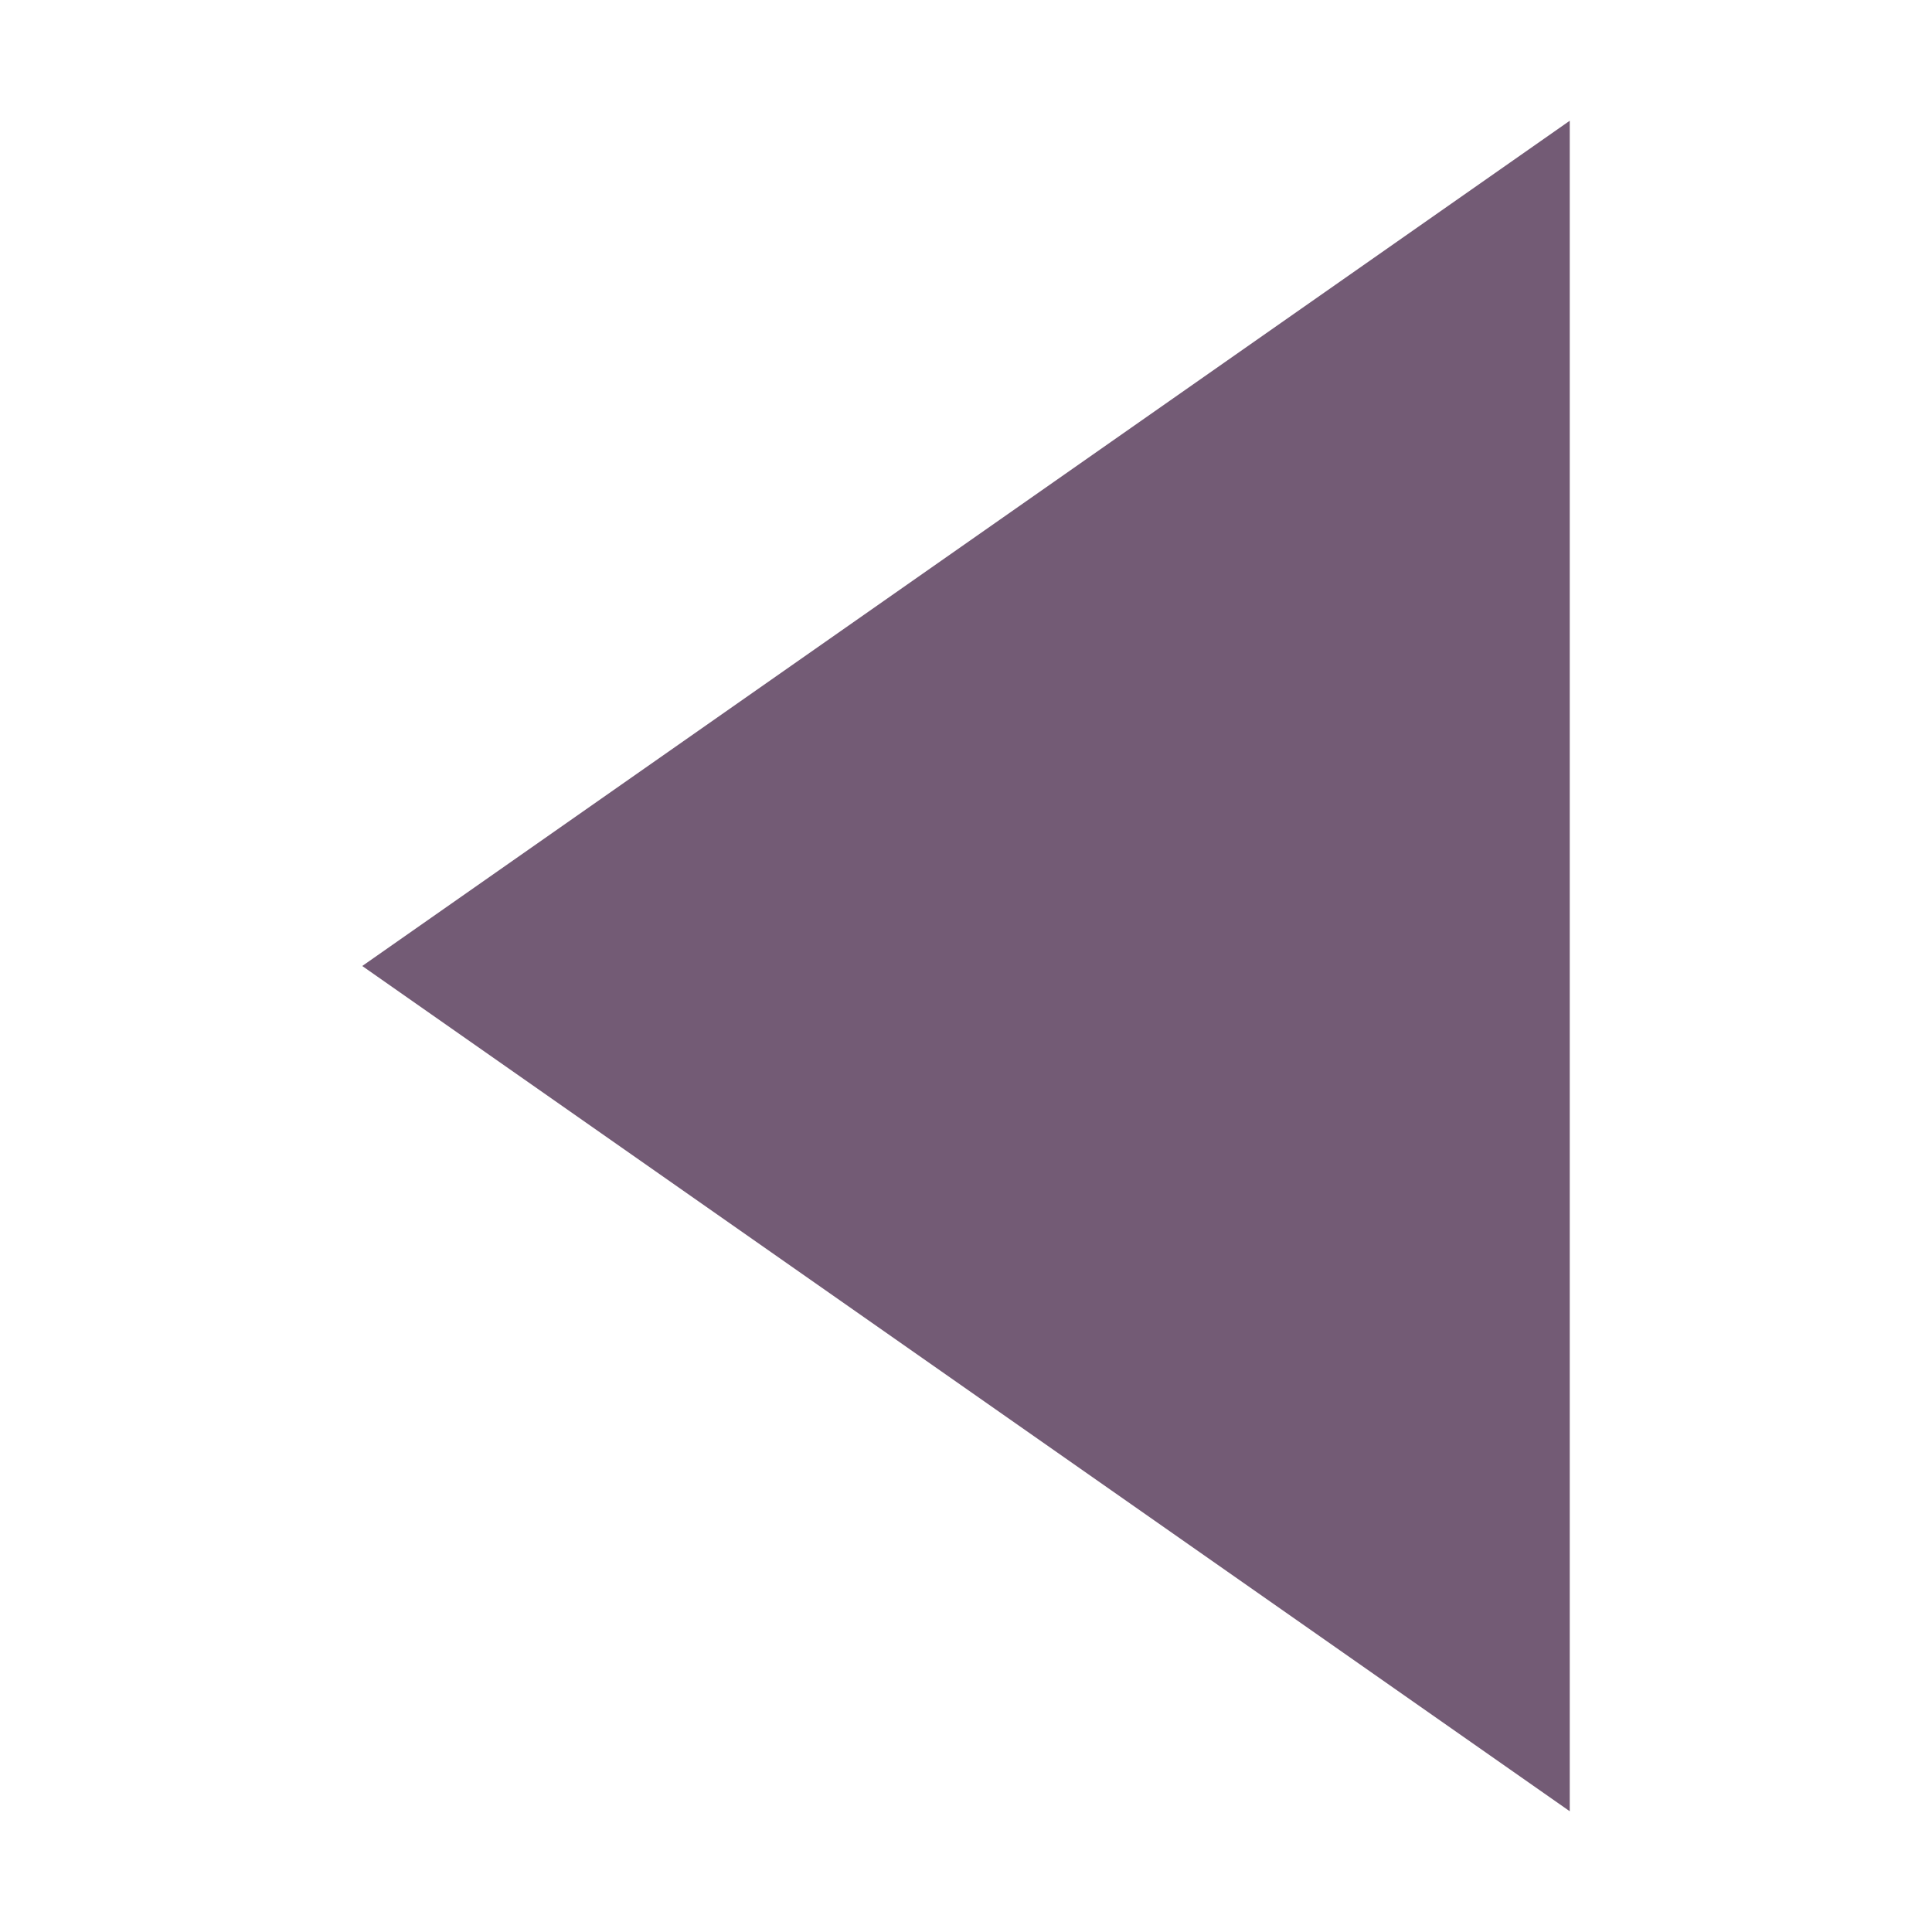
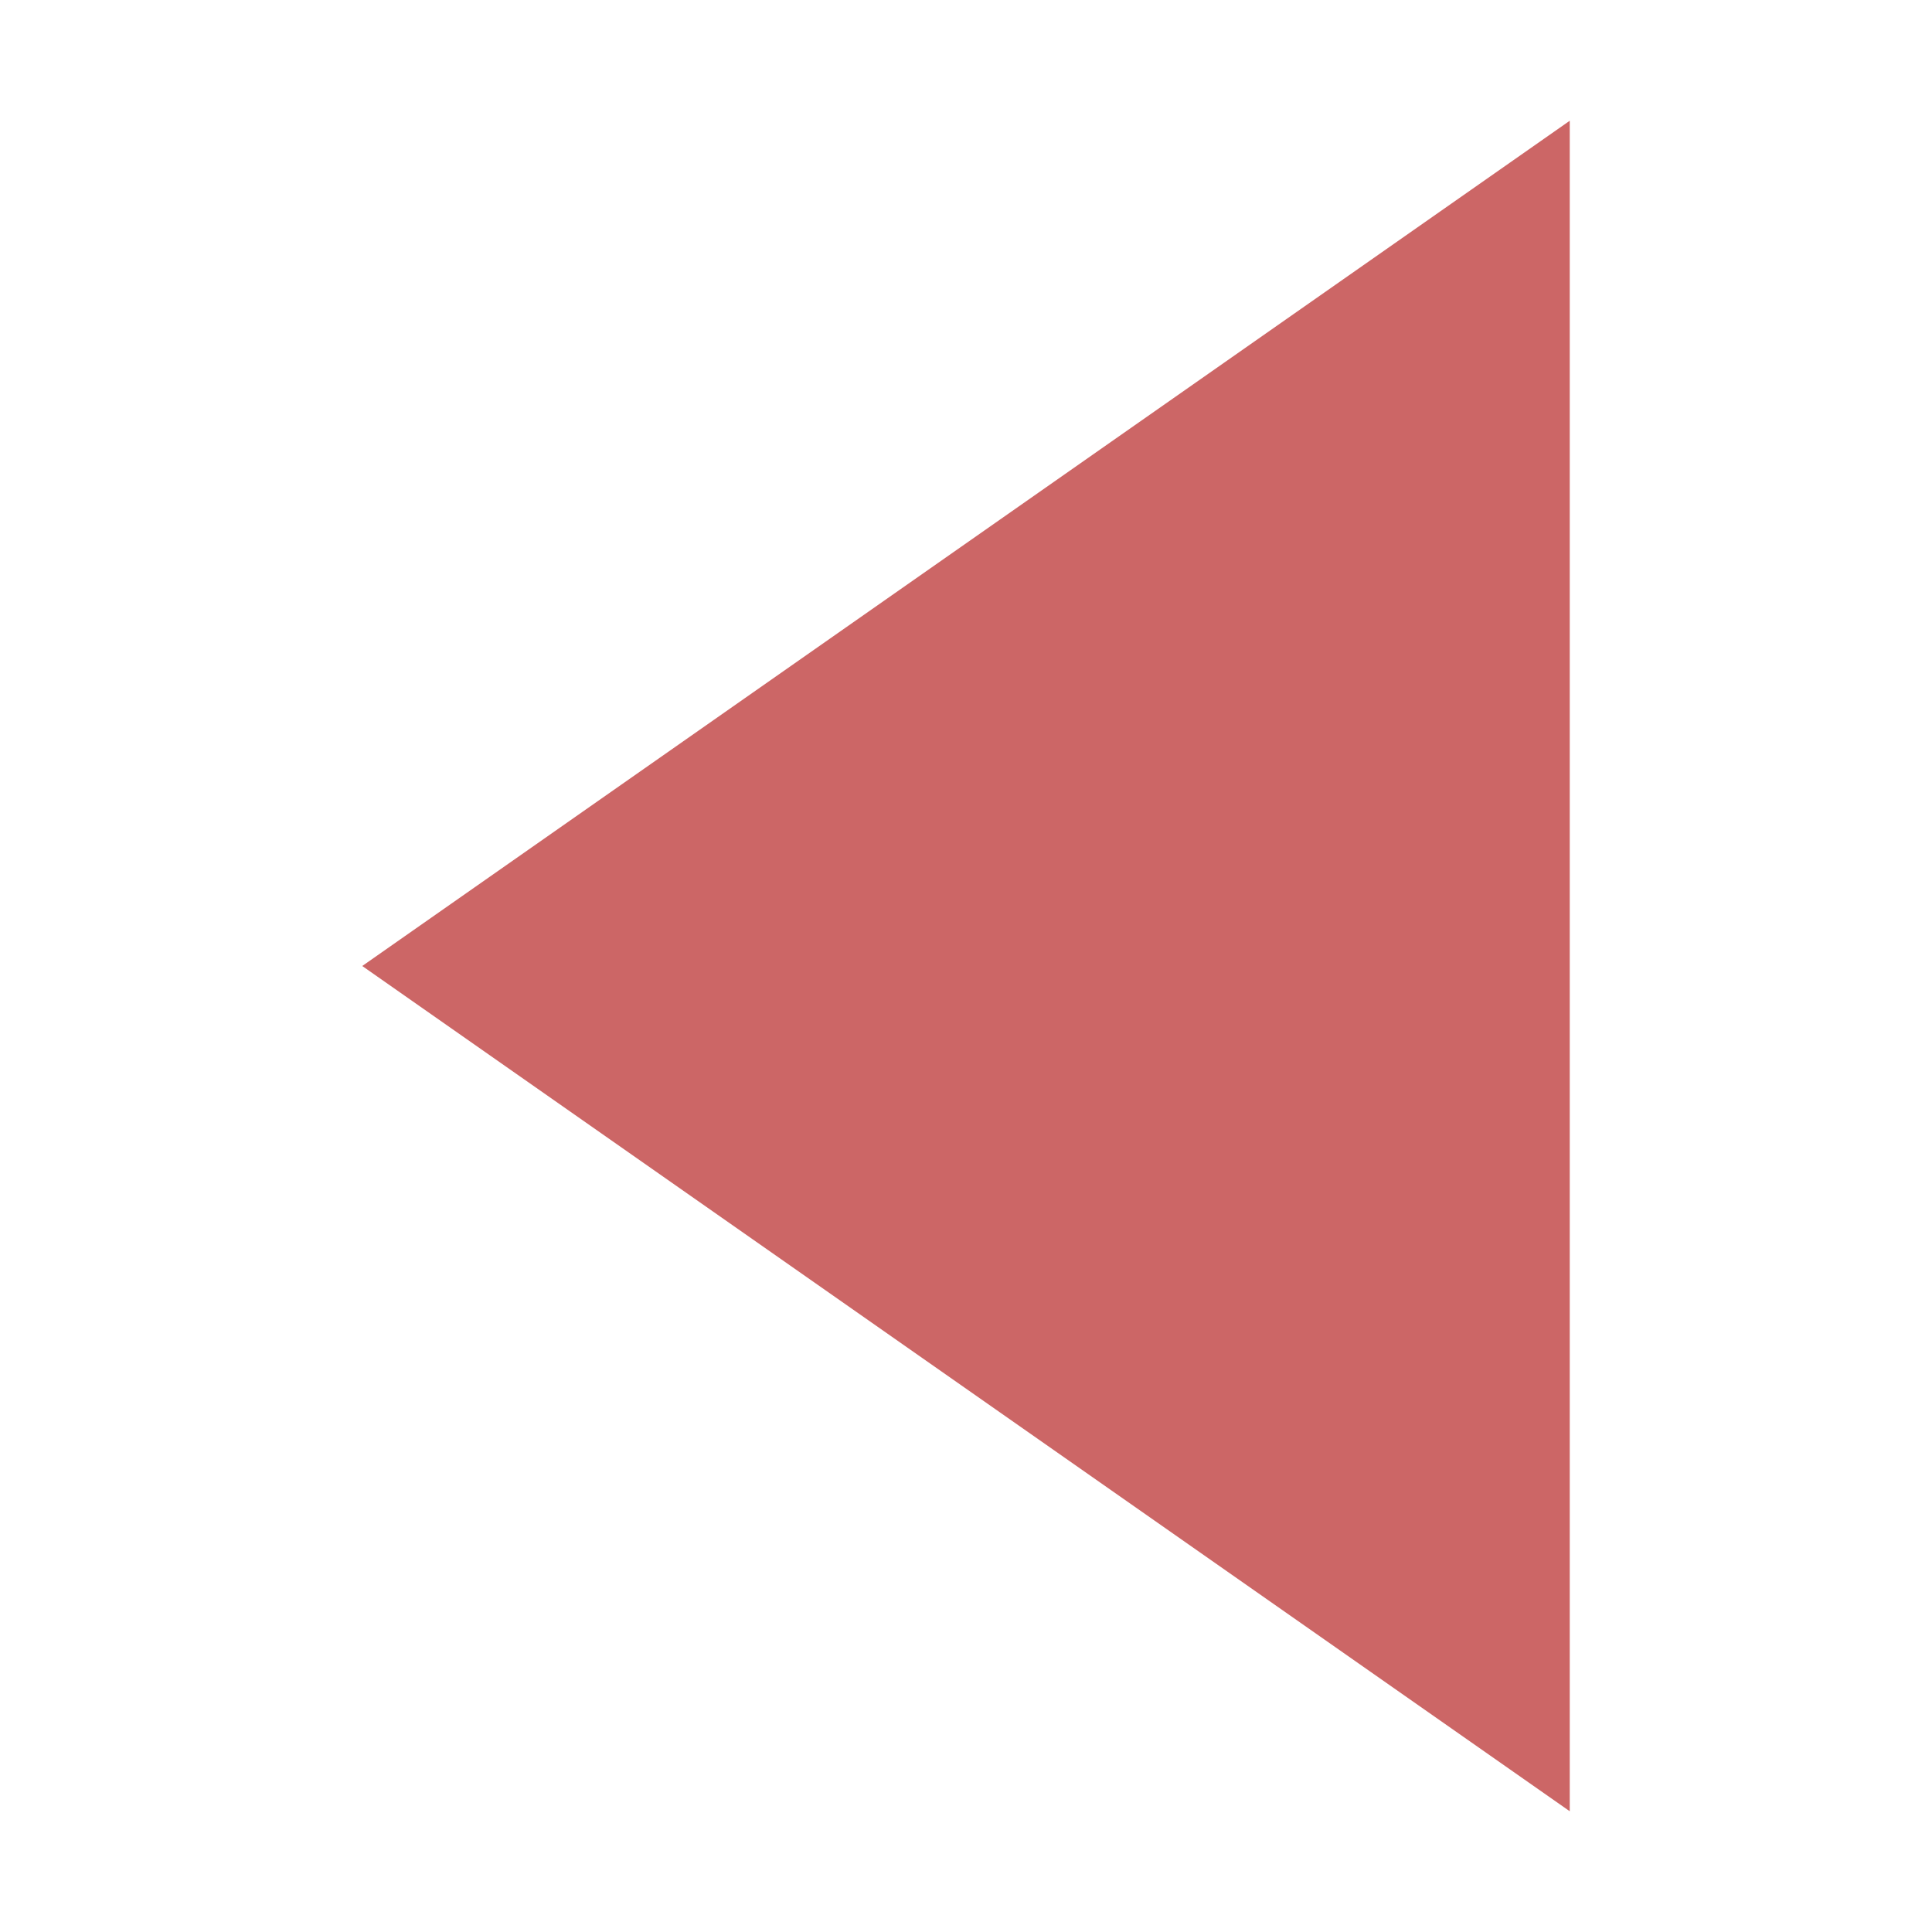
<svg xmlns="http://www.w3.org/2000/svg" width="16" height="16" id="svg2" version="1.1">
  <defs id="defs4" />
  <g id="layer1" transform="translate(0,-1036.362)">
-     <path style="fill:#735b75;fill-opacity:1;stroke:none;display:inline" d="m 13,1051.362 0,-14 -10,7 z" id="path18028" />
+     <path style="fill:#CC6666;fill-opacity:1;stroke:none;display:inline" d="m 13,1051.362 0,-14 -10,7 z" id="path18028" />
  </g>
</svg>
